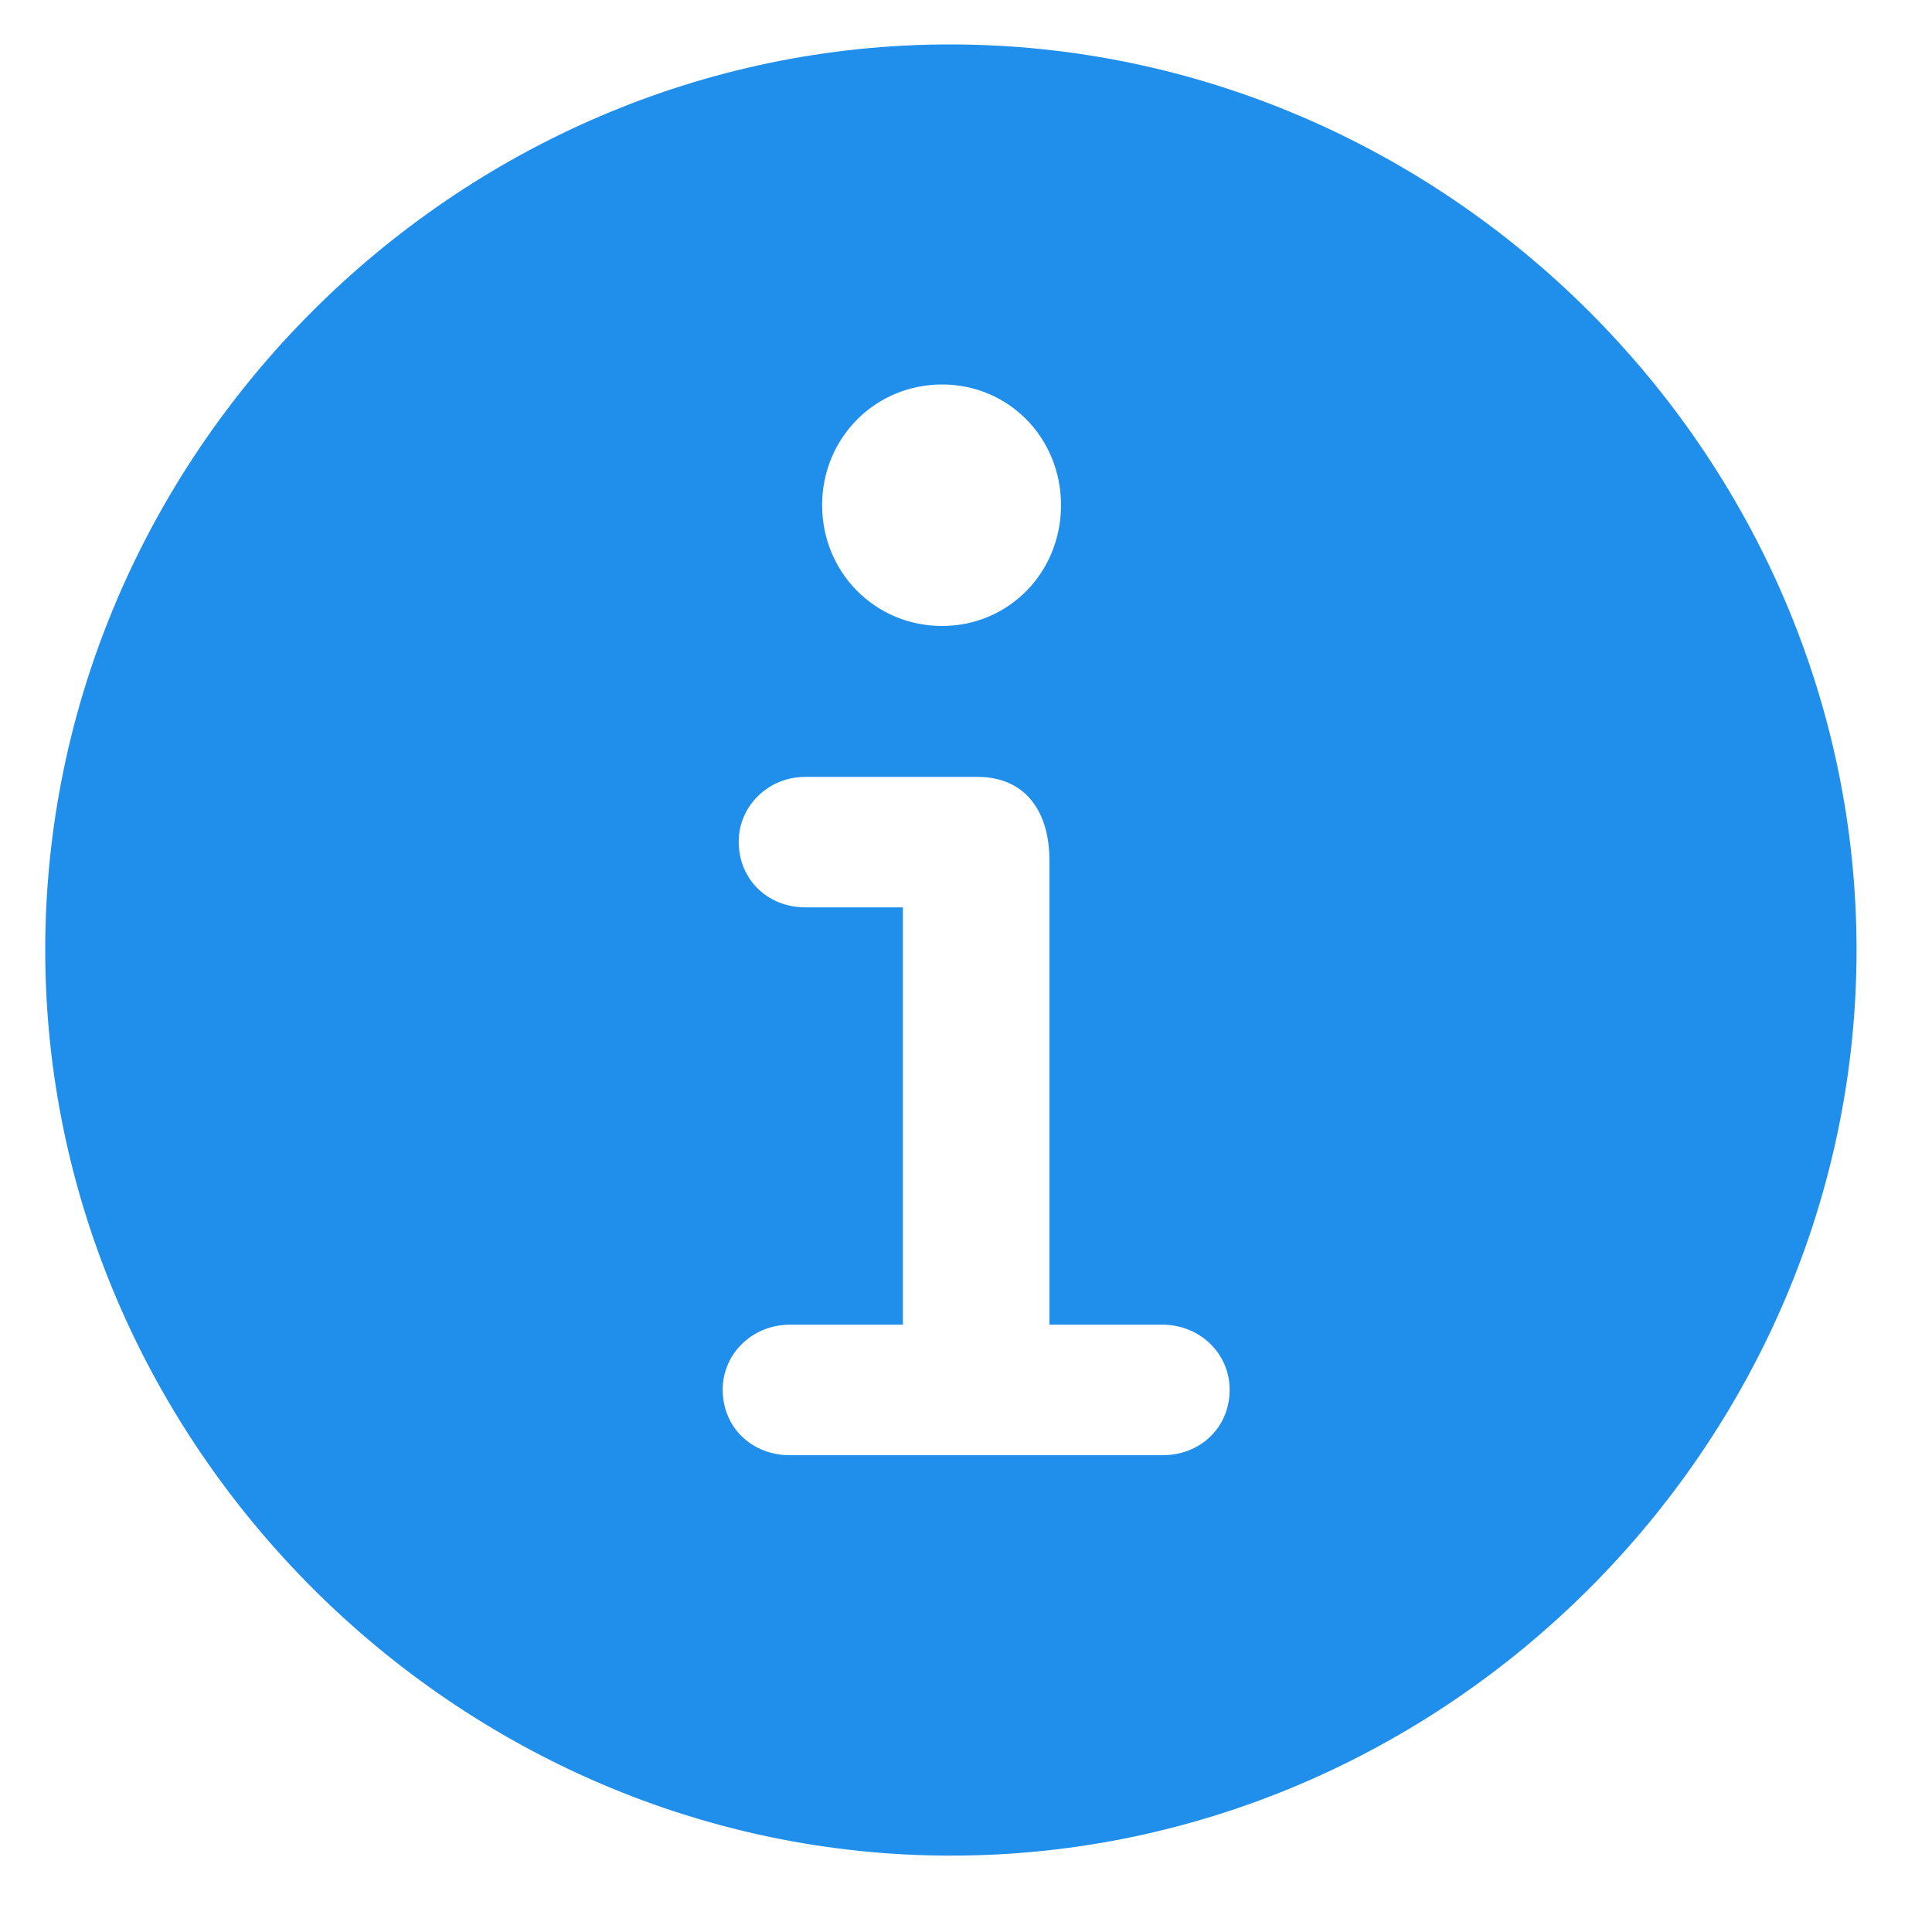
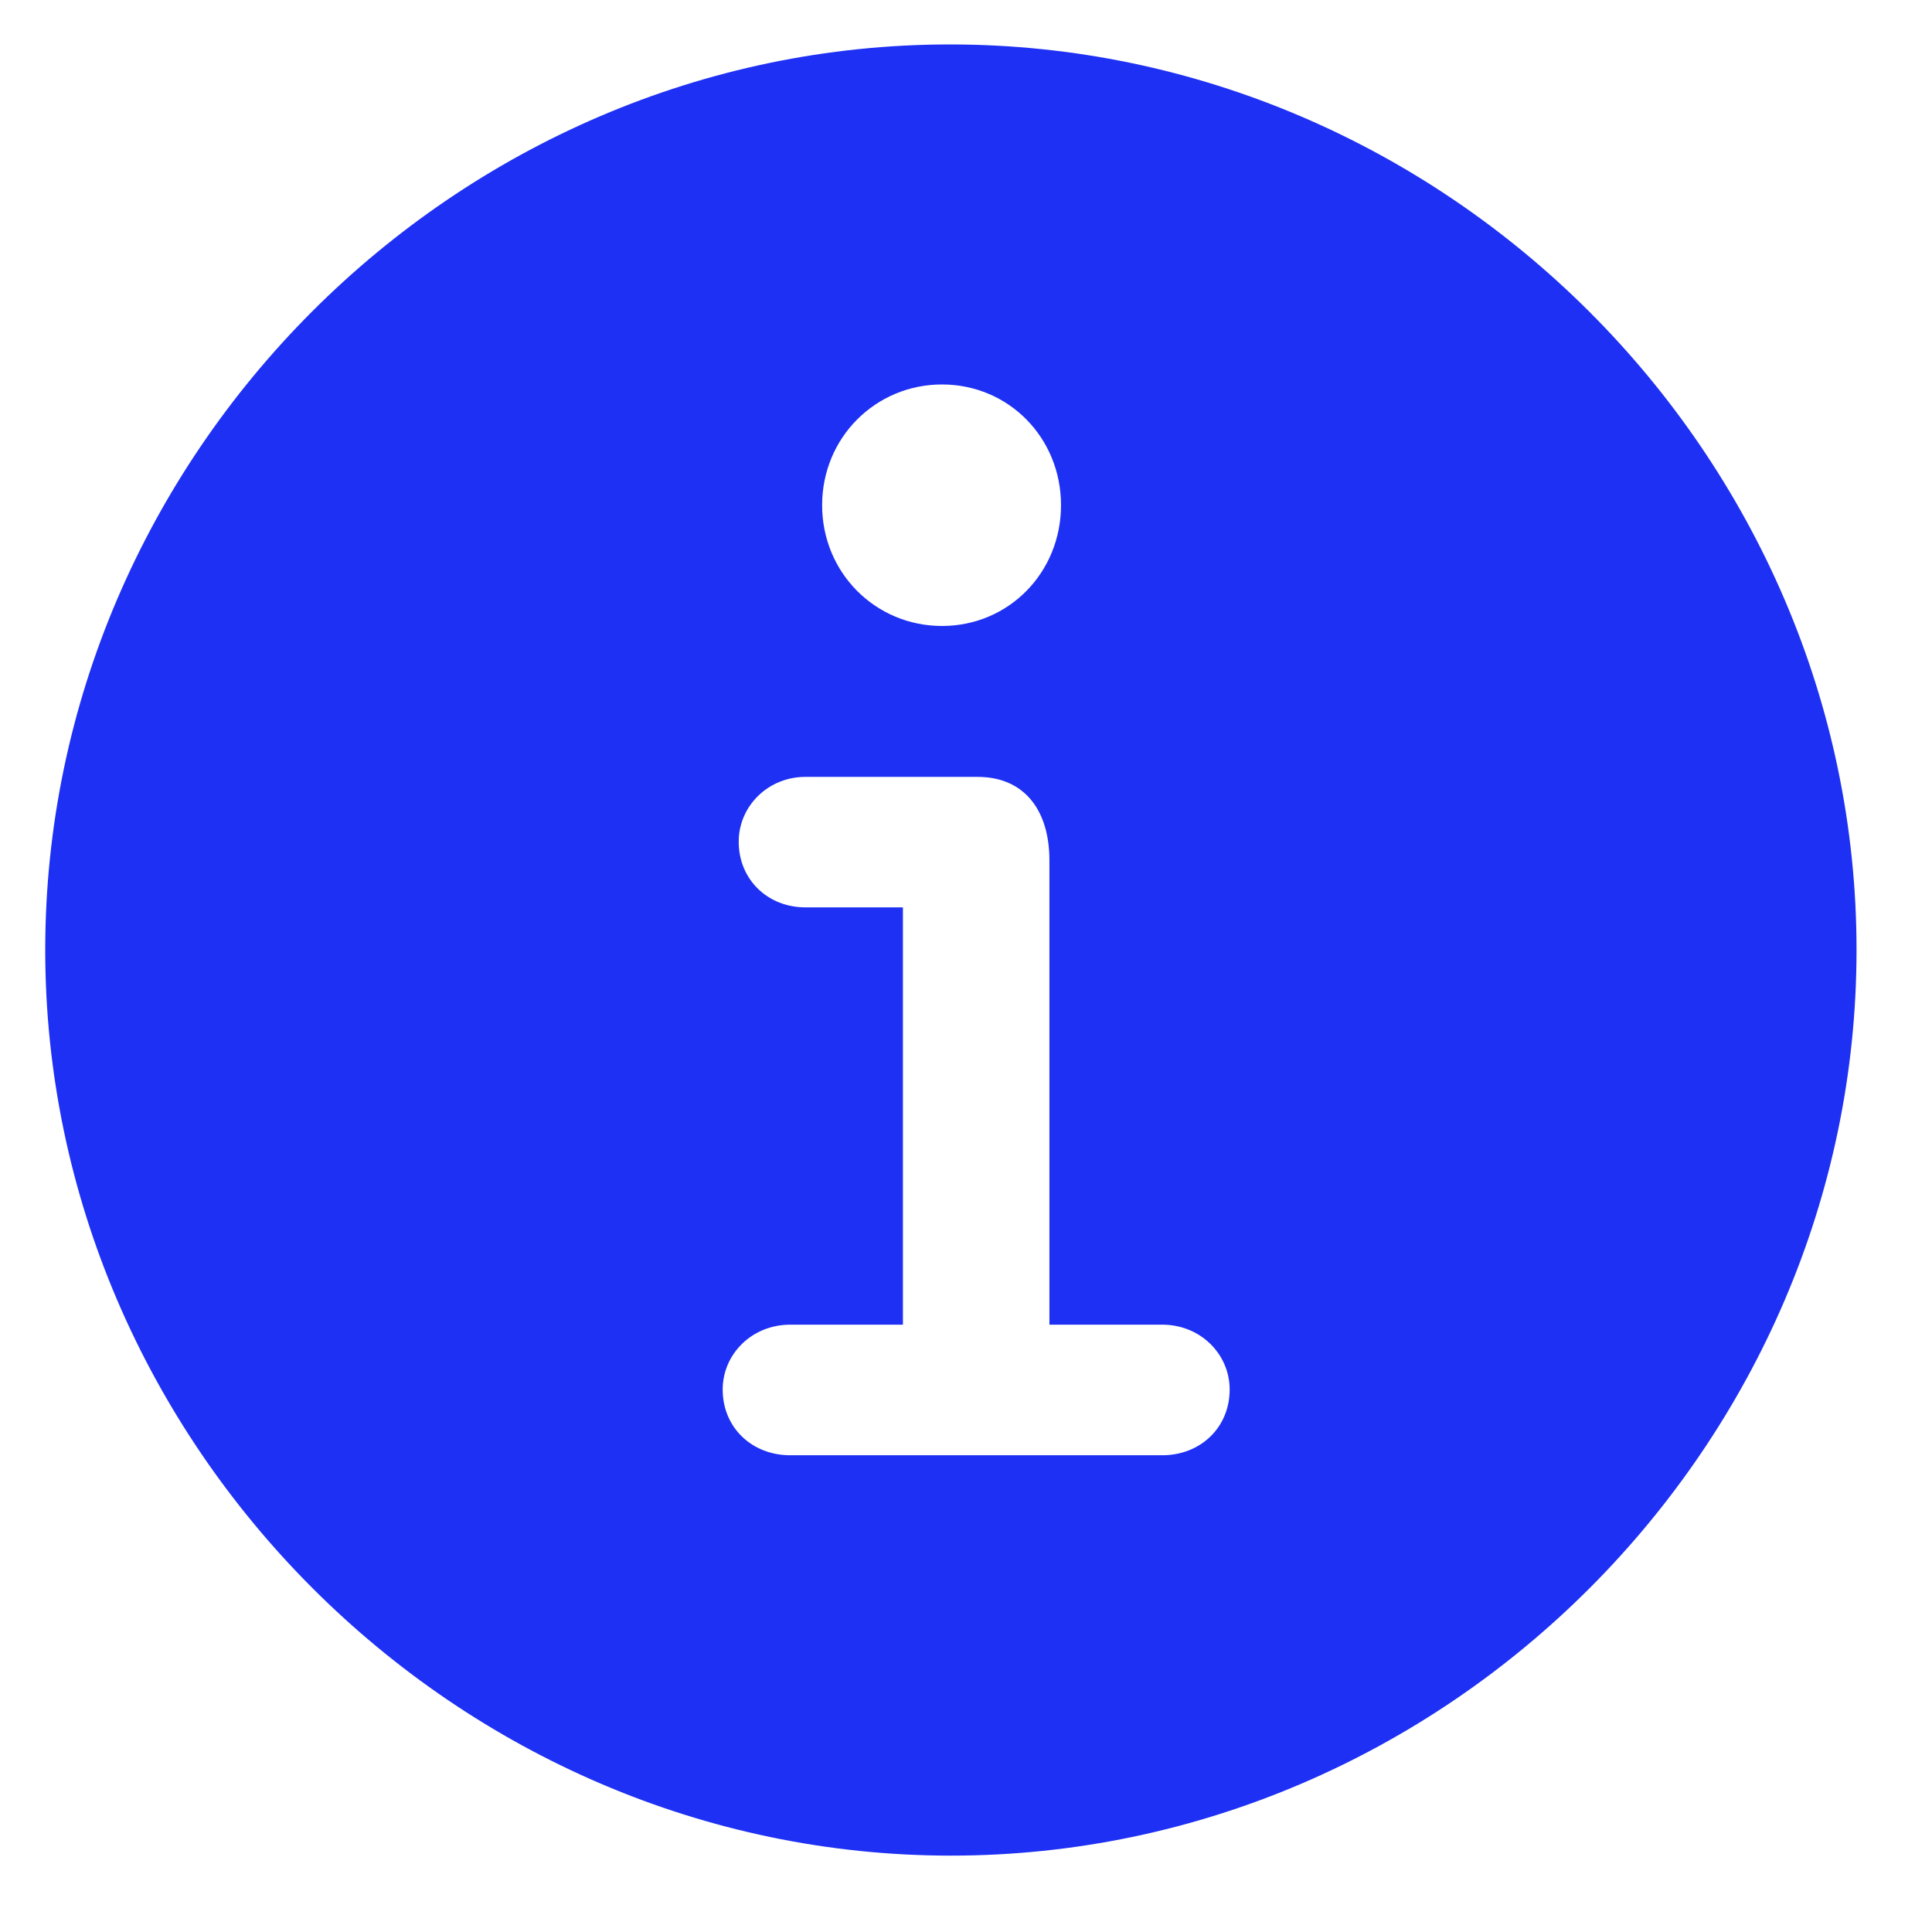
<svg xmlns="http://www.w3.org/2000/svg" width="17" height="17" viewBox="0 0 17 17" fill="none">
-   <path d="M8.367 16.328C12.727 16.328 16.336 12.711 16.336 8.359C16.336 4 12.719 0.391 8.359 0.391C4.008 0.391 0.398 4 0.398 8.359C0.398 12.711 4.016 16.328 8.367 16.328ZM8.289 5.508C7.703 5.508 7.234 5.039 7.234 4.445C7.234 3.852 7.703 3.383 8.289 3.383C8.875 3.383 9.336 3.852 9.336 4.445C9.336 5.039 8.875 5.508 8.289 5.508ZM6.953 12.805C6.617 12.805 6.359 12.562 6.359 12.227C6.359 11.914 6.617 11.656 6.953 11.656H7.945V7.984H7.086C6.758 7.984 6.5 7.742 6.5 7.406C6.5 7.094 6.758 6.836 7.086 6.836H8.602C9.016 6.836 9.234 7.133 9.234 7.57V11.656H10.227C10.562 11.656 10.82 11.914 10.82 12.227C10.82 12.562 10.562 12.805 10.227 12.805H6.953Z" fill="#1F8FEB" />
+   <path d="M8.367 16.328C12.727 16.328 16.336 12.711 16.336 8.359C16.336 4 12.719 0.391 8.359 0.391C4.008 0.391 0.398 4 0.398 8.359C0.398 12.711 4.016 16.328 8.367 16.328ZM8.289 5.508C7.703 5.508 7.234 5.039 7.234 4.445C7.234 3.852 7.703 3.383 8.289 3.383C8.875 3.383 9.336 3.852 9.336 4.445C9.336 5.039 8.875 5.508 8.289 5.508ZM6.953 12.805C6.617 12.805 6.359 12.562 6.359 12.227C6.359 11.914 6.617 11.656 6.953 11.656H7.945V7.984H7.086C6.758 7.984 6.5 7.742 6.5 7.406C6.5 7.094 6.758 6.836 7.086 6.836H8.602C9.016 6.836 9.234 7.133 9.234 7.57V11.656H10.227C10.562 11.656 10.82 11.914 10.82 12.227C10.82 12.562 10.562 12.805 10.227 12.805H6.953Z" fill="#1e30f3" />
</svg>
